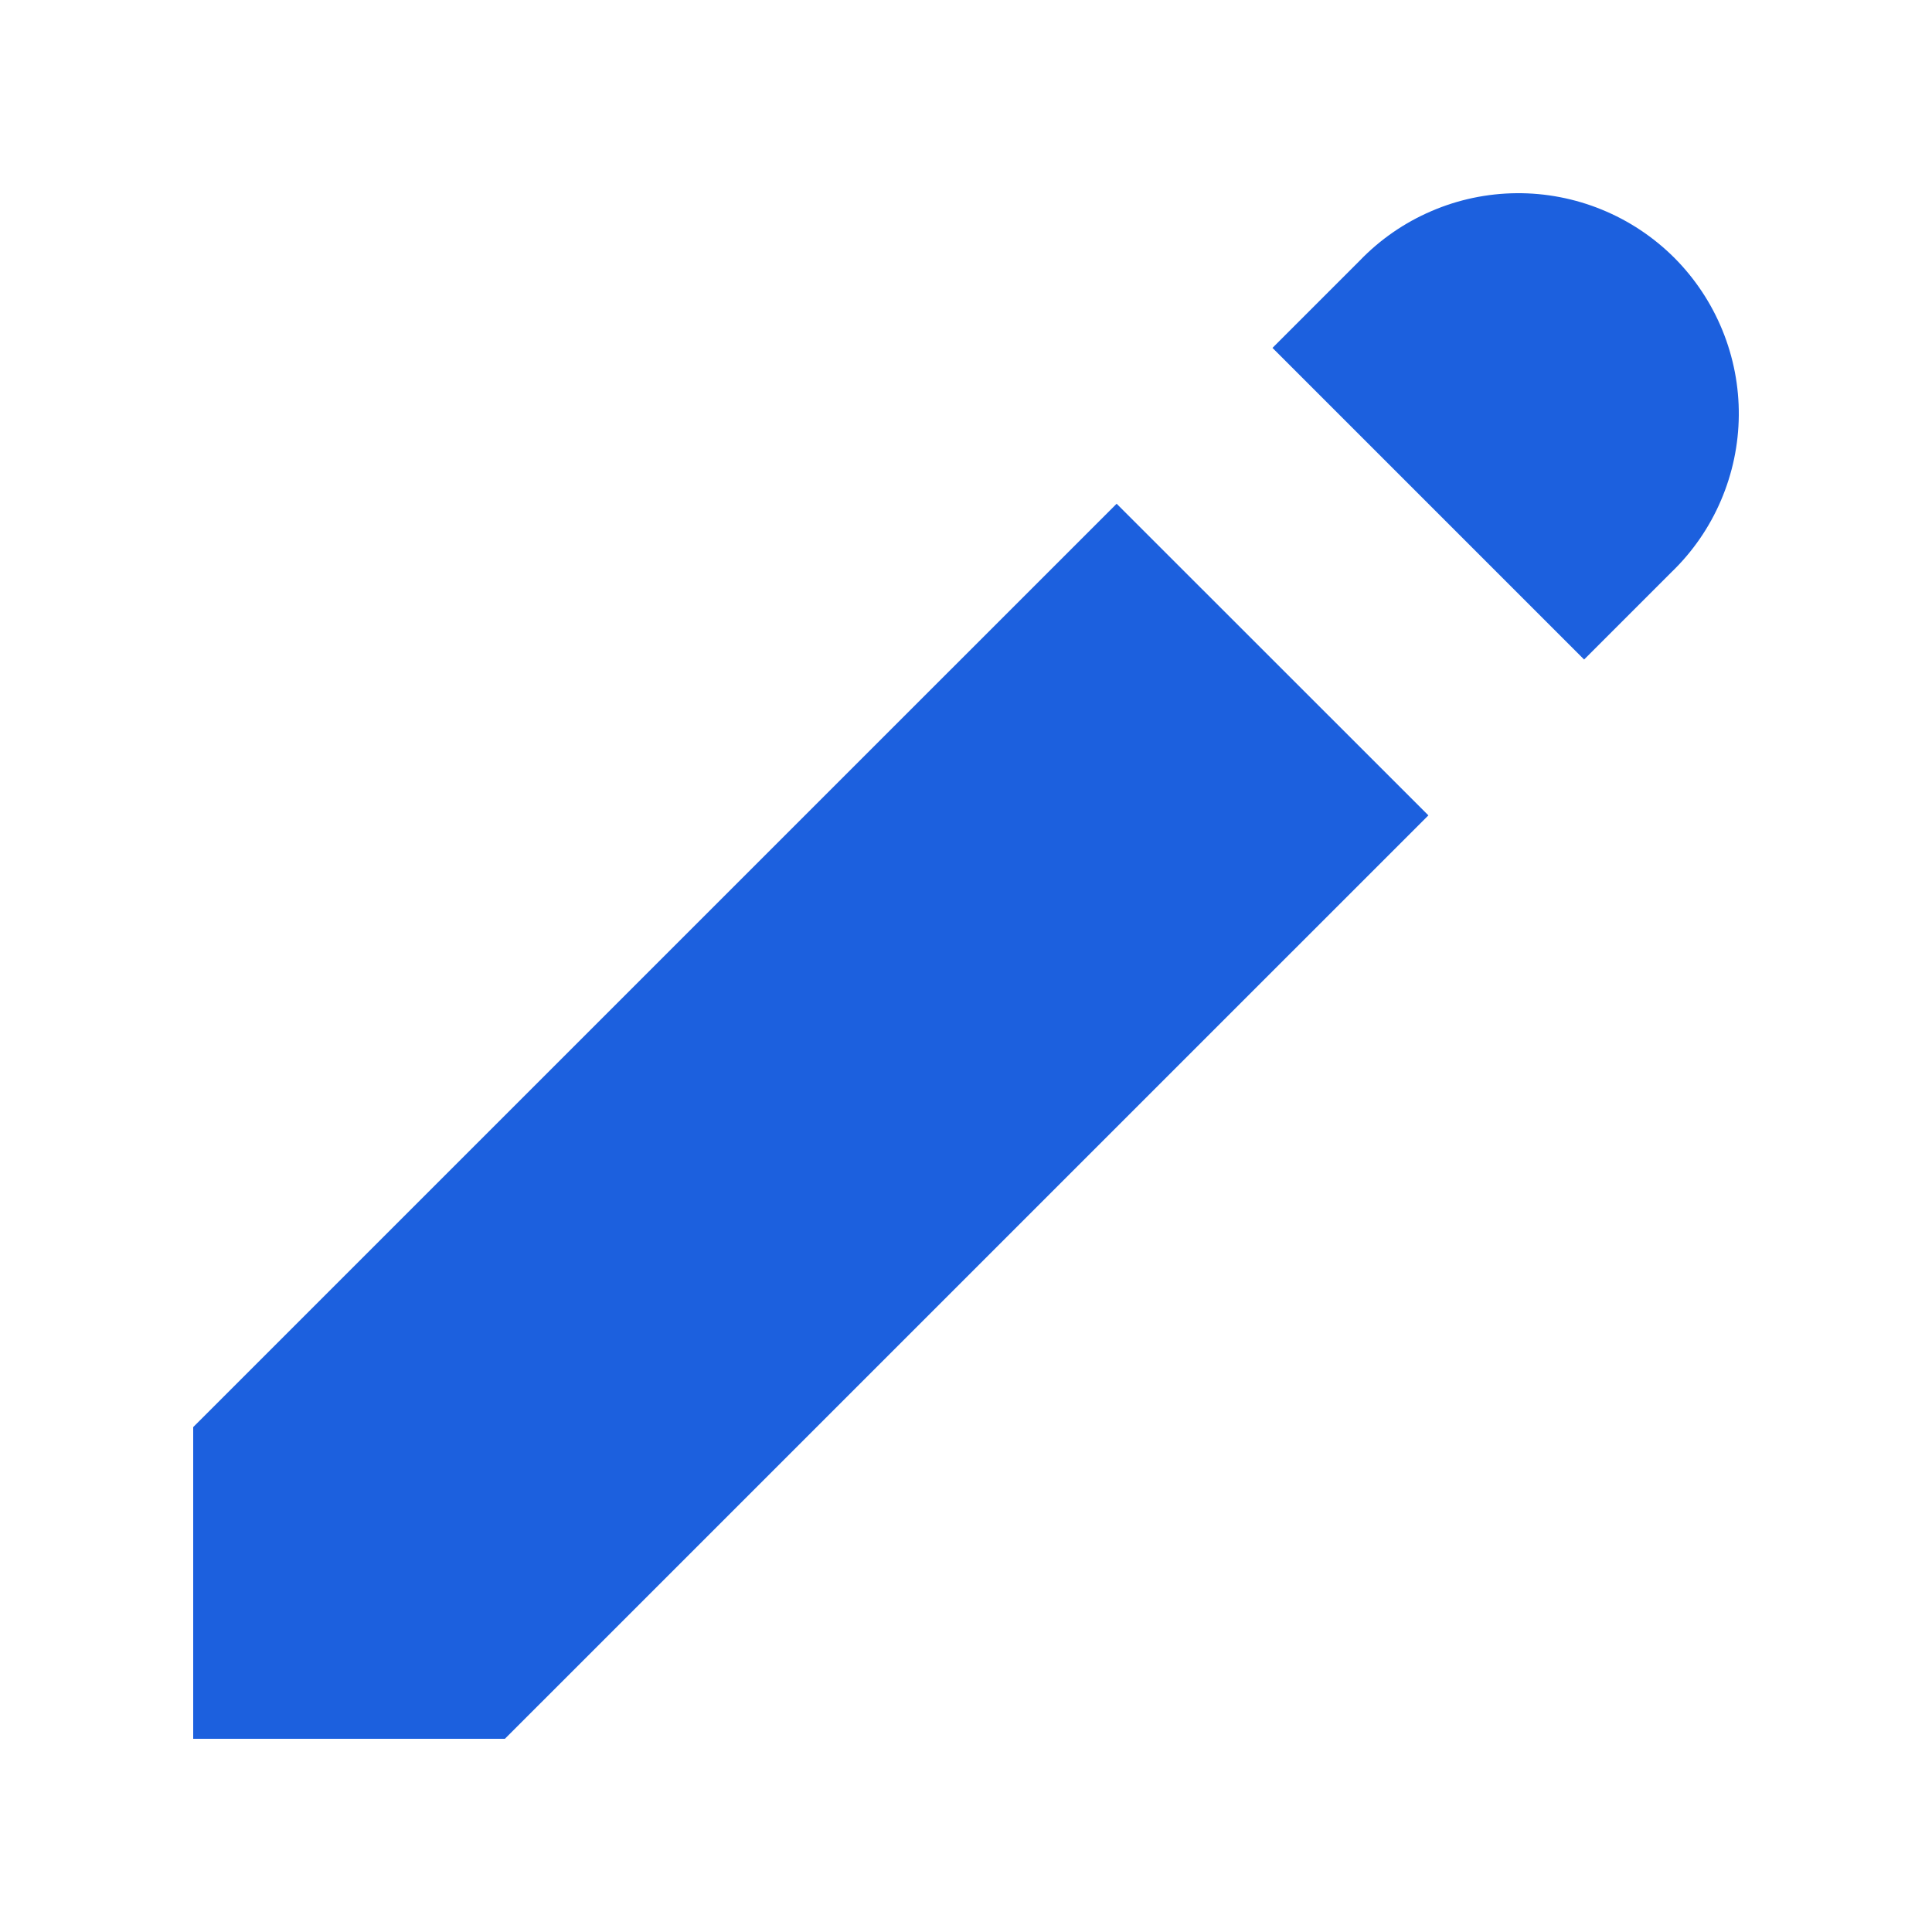
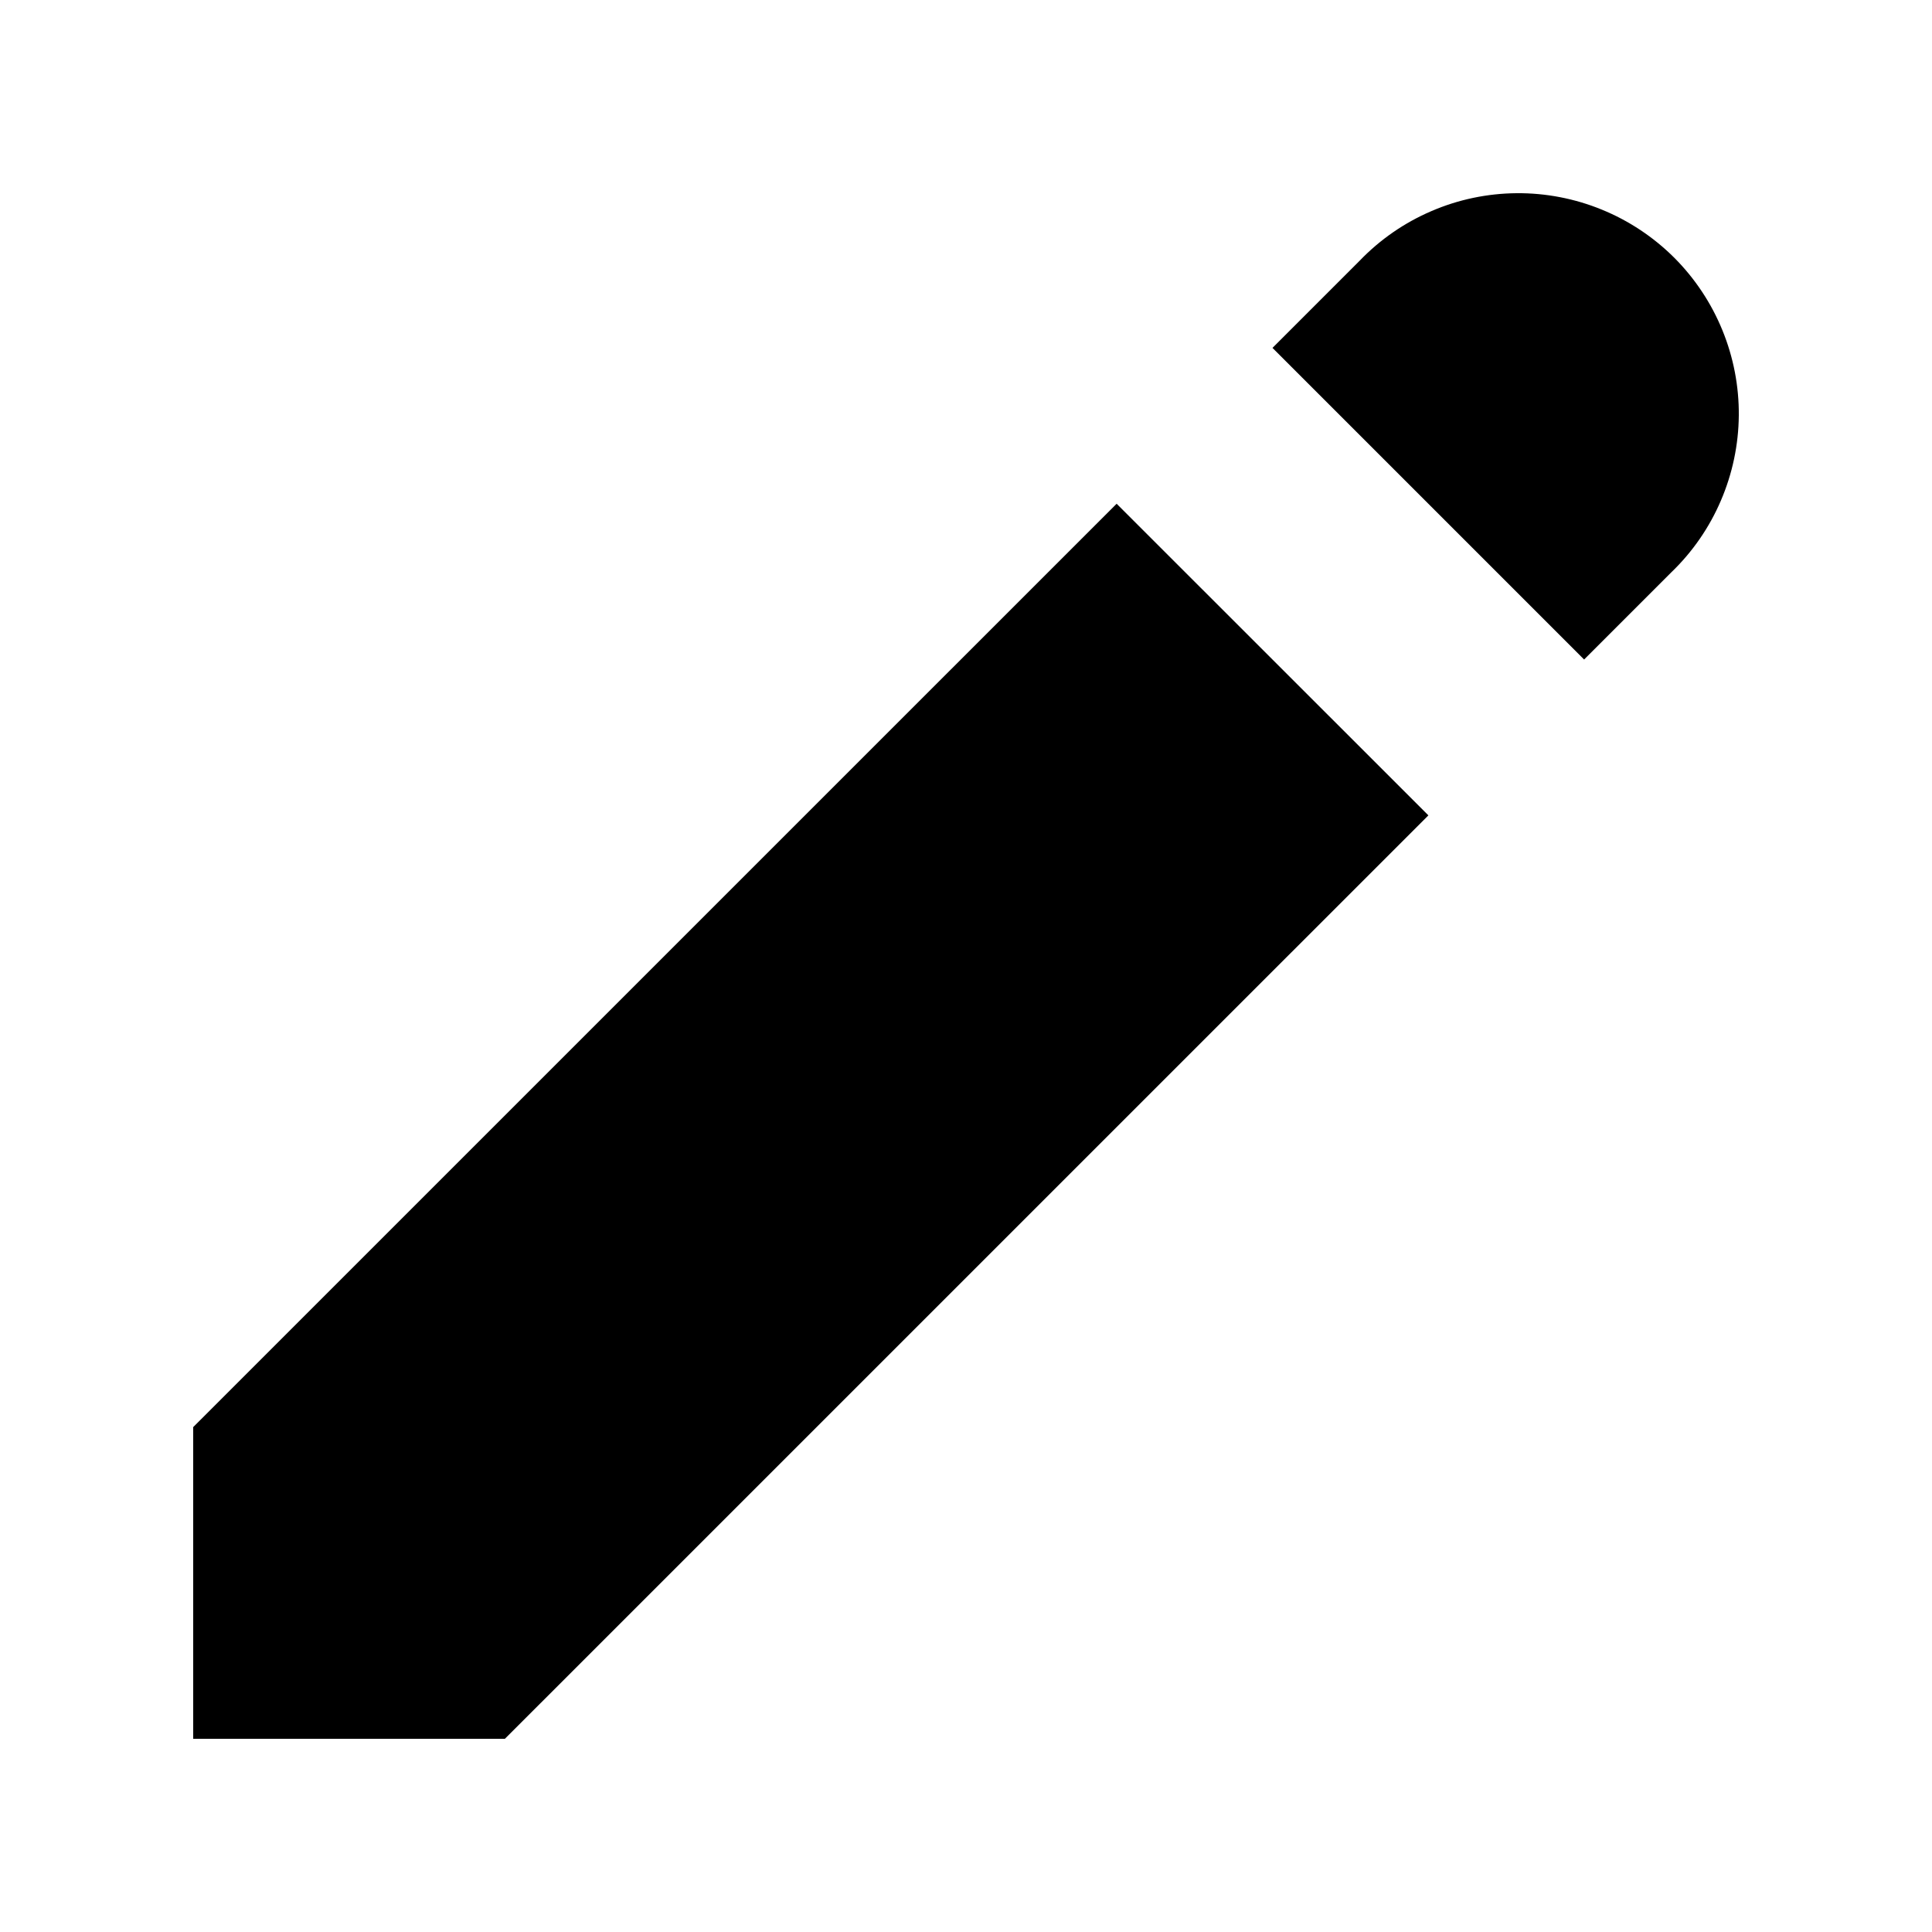
<svg xmlns="http://www.w3.org/2000/svg" width="30" height="30" viewBox="0 0 30 30" fill="none">
-   <path d="M21.116 4.045C21.431 3.718 21.809 3.457 22.227 3.278C22.644 3.098 23.093 3.004 23.548 3C24.002 2.996 24.453 3.083 24.873 3.255C25.294 3.427 25.676 3.681 25.998 4.002C26.319 4.324 26.573 4.706 26.745 5.127C26.917 5.547 27.004 5.998 27 6.452C26.996 6.907 26.901 7.356 26.722 7.773C26.543 8.191 26.282 8.569 25.955 8.884L24.598 10.241L19.759 5.402L21.116 4.045ZM17.339 7.822L3 22.16V27H7.84L22.18 12.661L17.339 7.822Z" fill="#1C60DE" />
+   <path d="M21.116 4.045C21.431 3.718 21.809 3.457 22.227 3.278C22.644 3.098 23.093 3.004 23.548 3C24.002 2.996 24.453 3.083 24.873 3.255C25.294 3.427 25.676 3.681 25.998 4.002C26.319 4.324 26.573 4.706 26.745 5.127C26.917 5.547 27.004 5.998 27 6.452C26.996 6.907 26.901 7.356 26.722 7.773C26.543 8.191 26.282 8.569 25.955 8.884L24.598 10.241L19.759 5.402L21.116 4.045ZM17.339 7.822L3 22.16V27H7.84L22.18 12.661L17.339 7.822Z" fill="currentColor" />
</svg>
